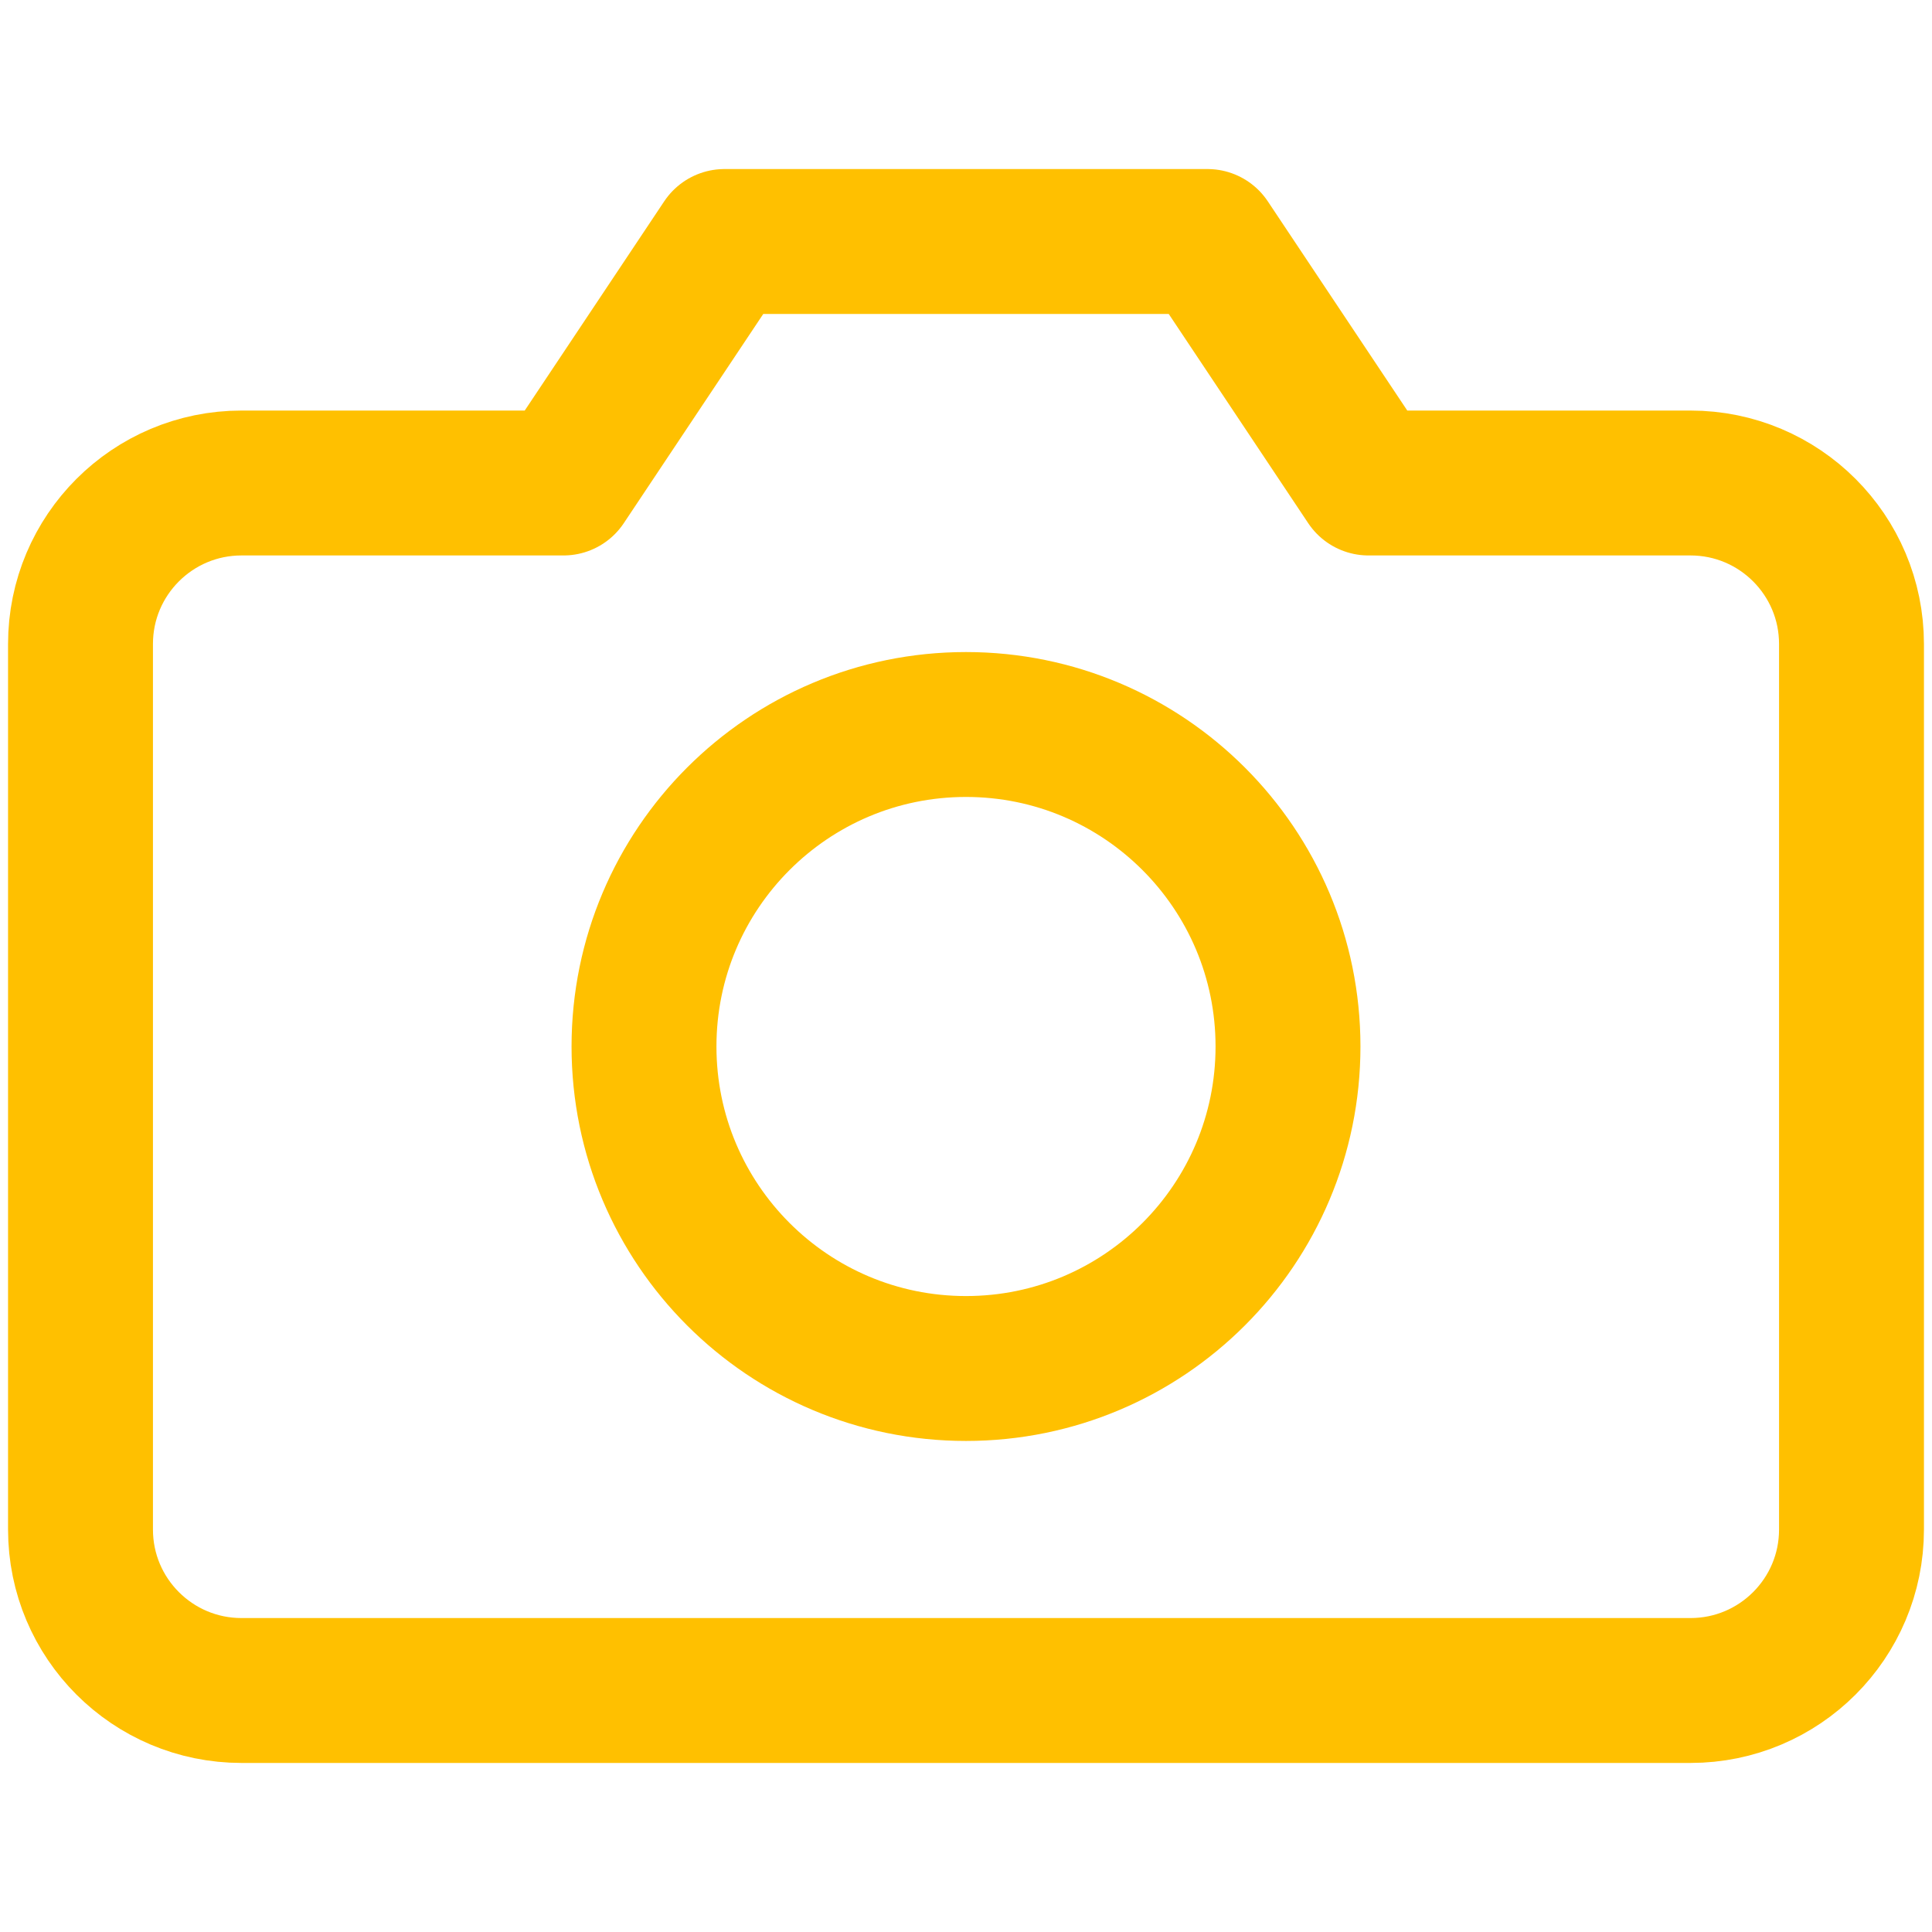
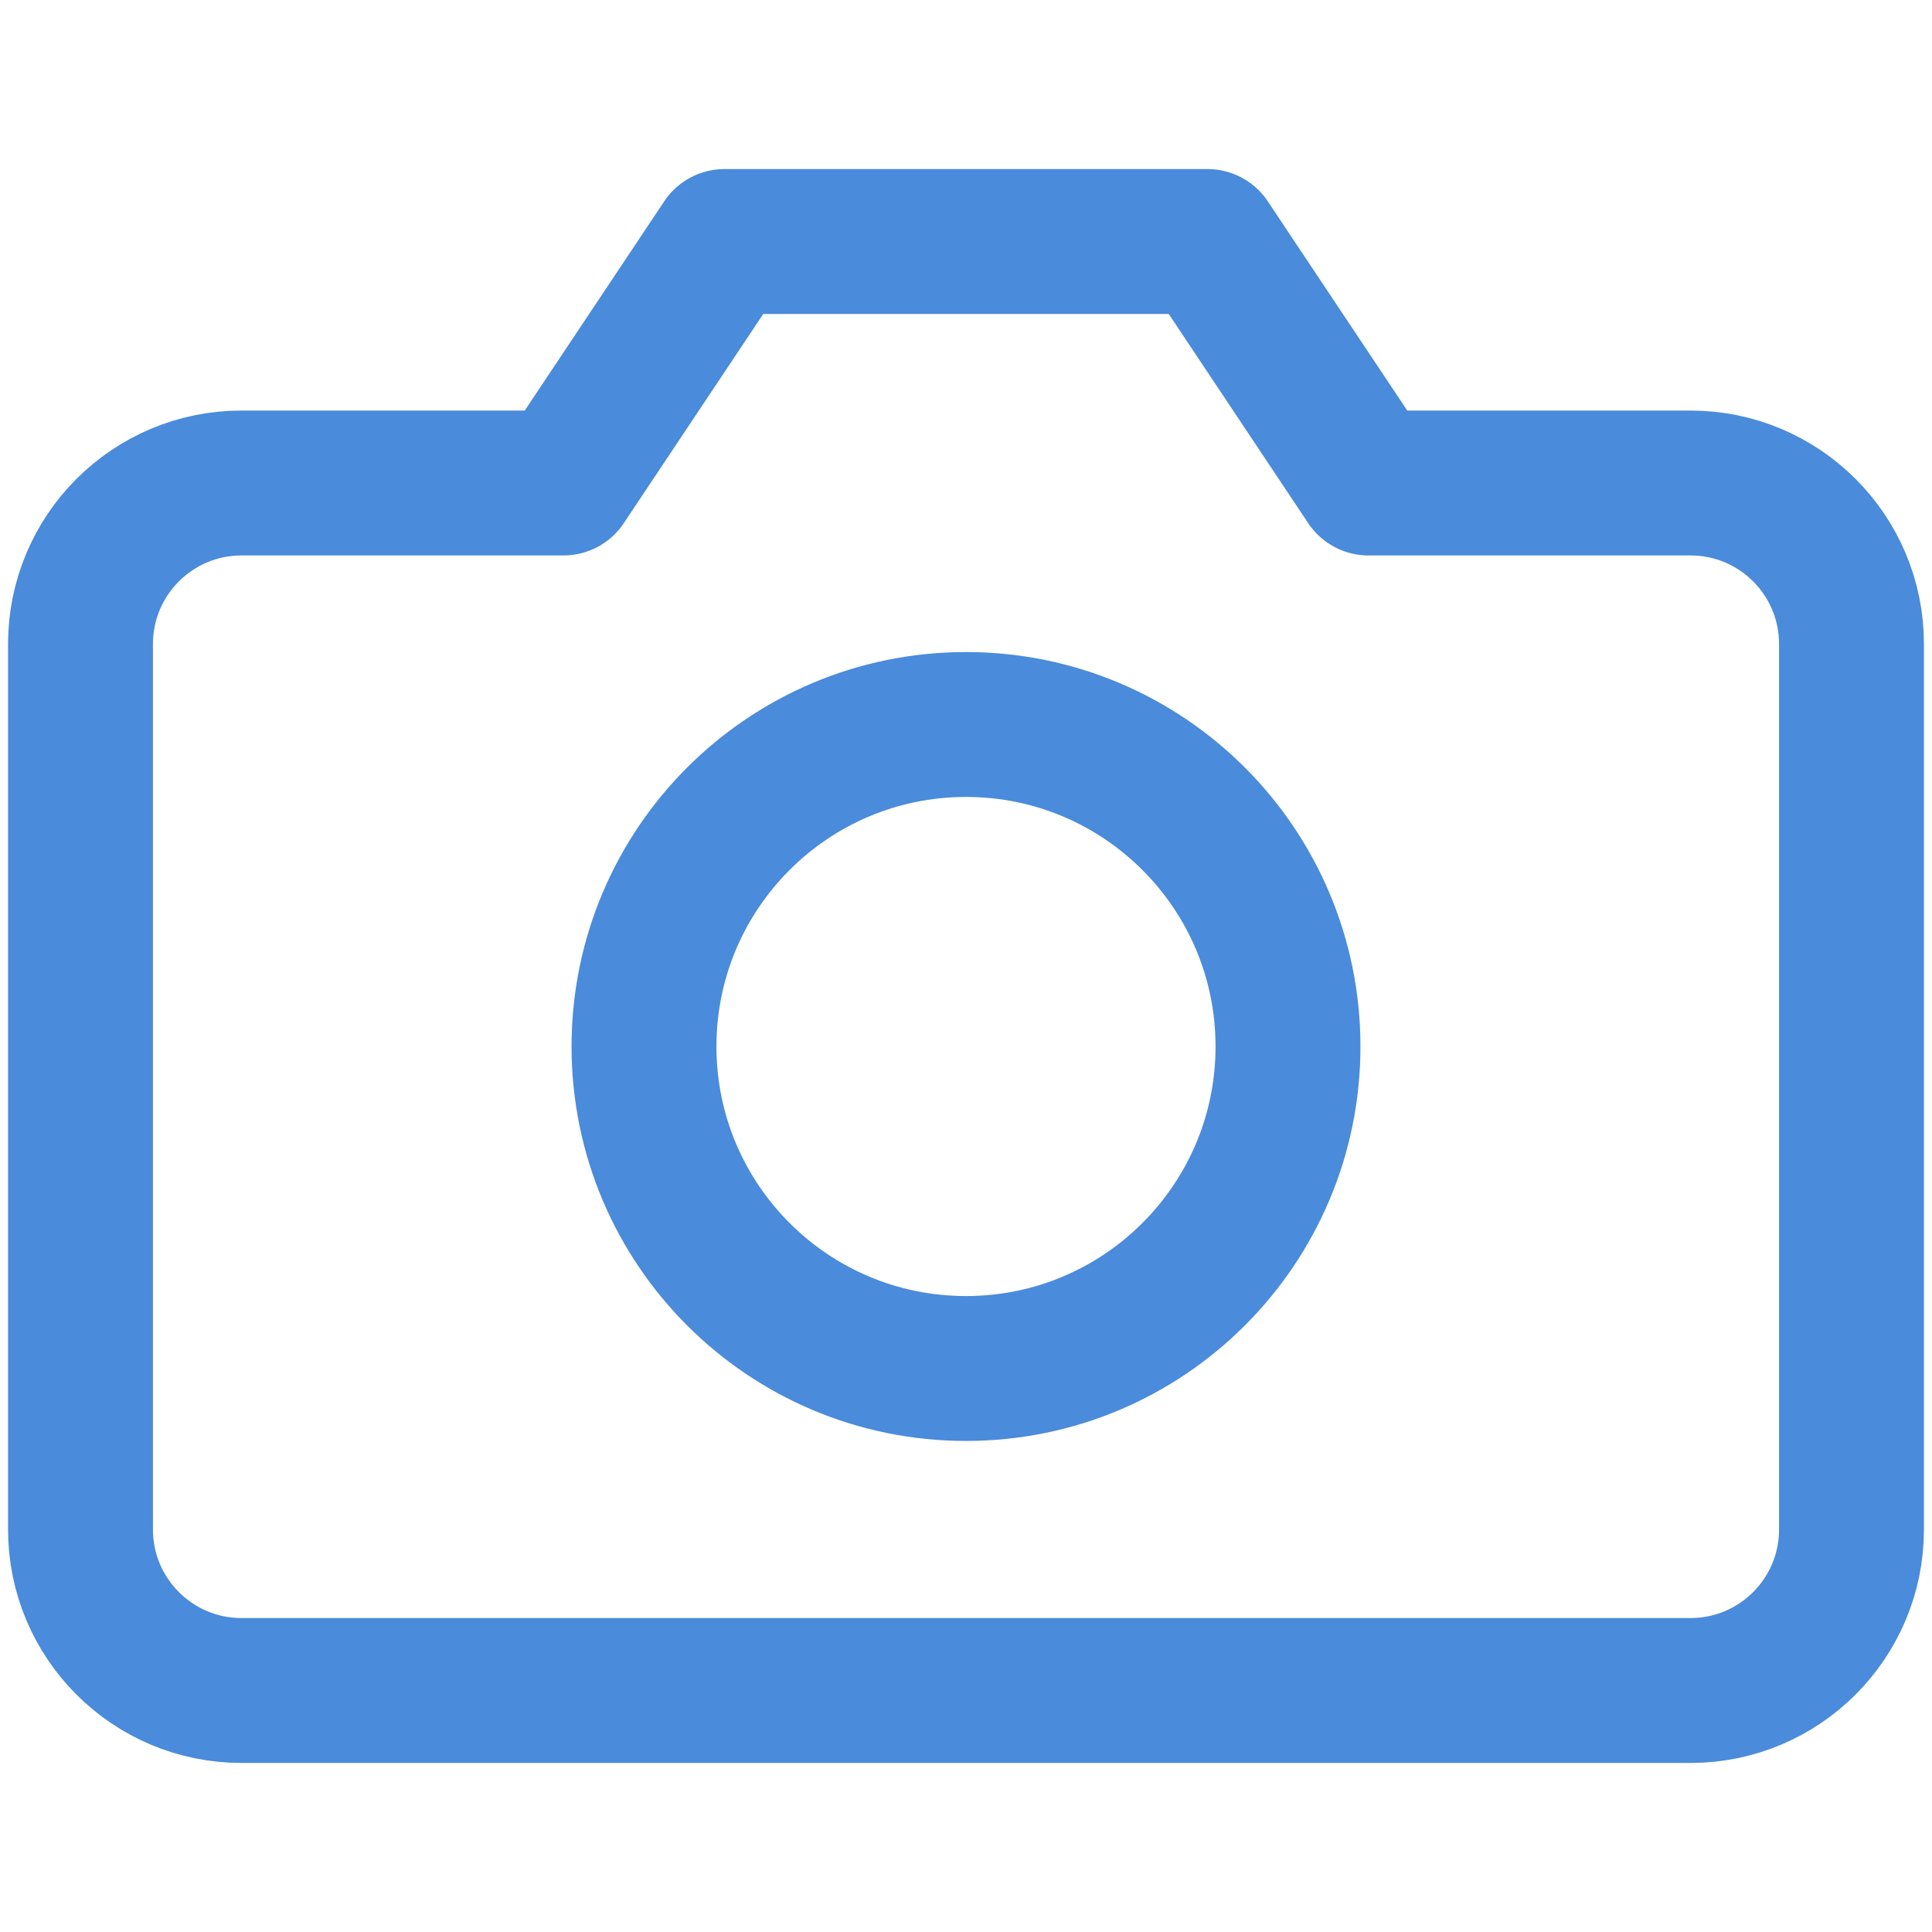
- <svg xmlns="http://www.w3.org/2000/svg" viewBox="0 0 24 24" fill="none" stroke="#FFC000" stroke-width="1.8" stroke-linecap="round" stroke-linejoin="round">
+ <svg xmlns="http://www.w3.org/2000/svg" viewBox="0 0 24 24" fill="none" stroke="#4A8BDB" stroke-width="1.8" stroke-linecap="round" stroke-linejoin="round">
  <path d="M23 19a2 2 0 0 1-2 2H3a2 2 0 0 1-2-2V8a2 2 0 0 1 2-2h4l2-3h6l2 3h4a2 2 0 0 1 2 2z" />
  <circle cx="12" cy="13" r="4" />
</svg>
